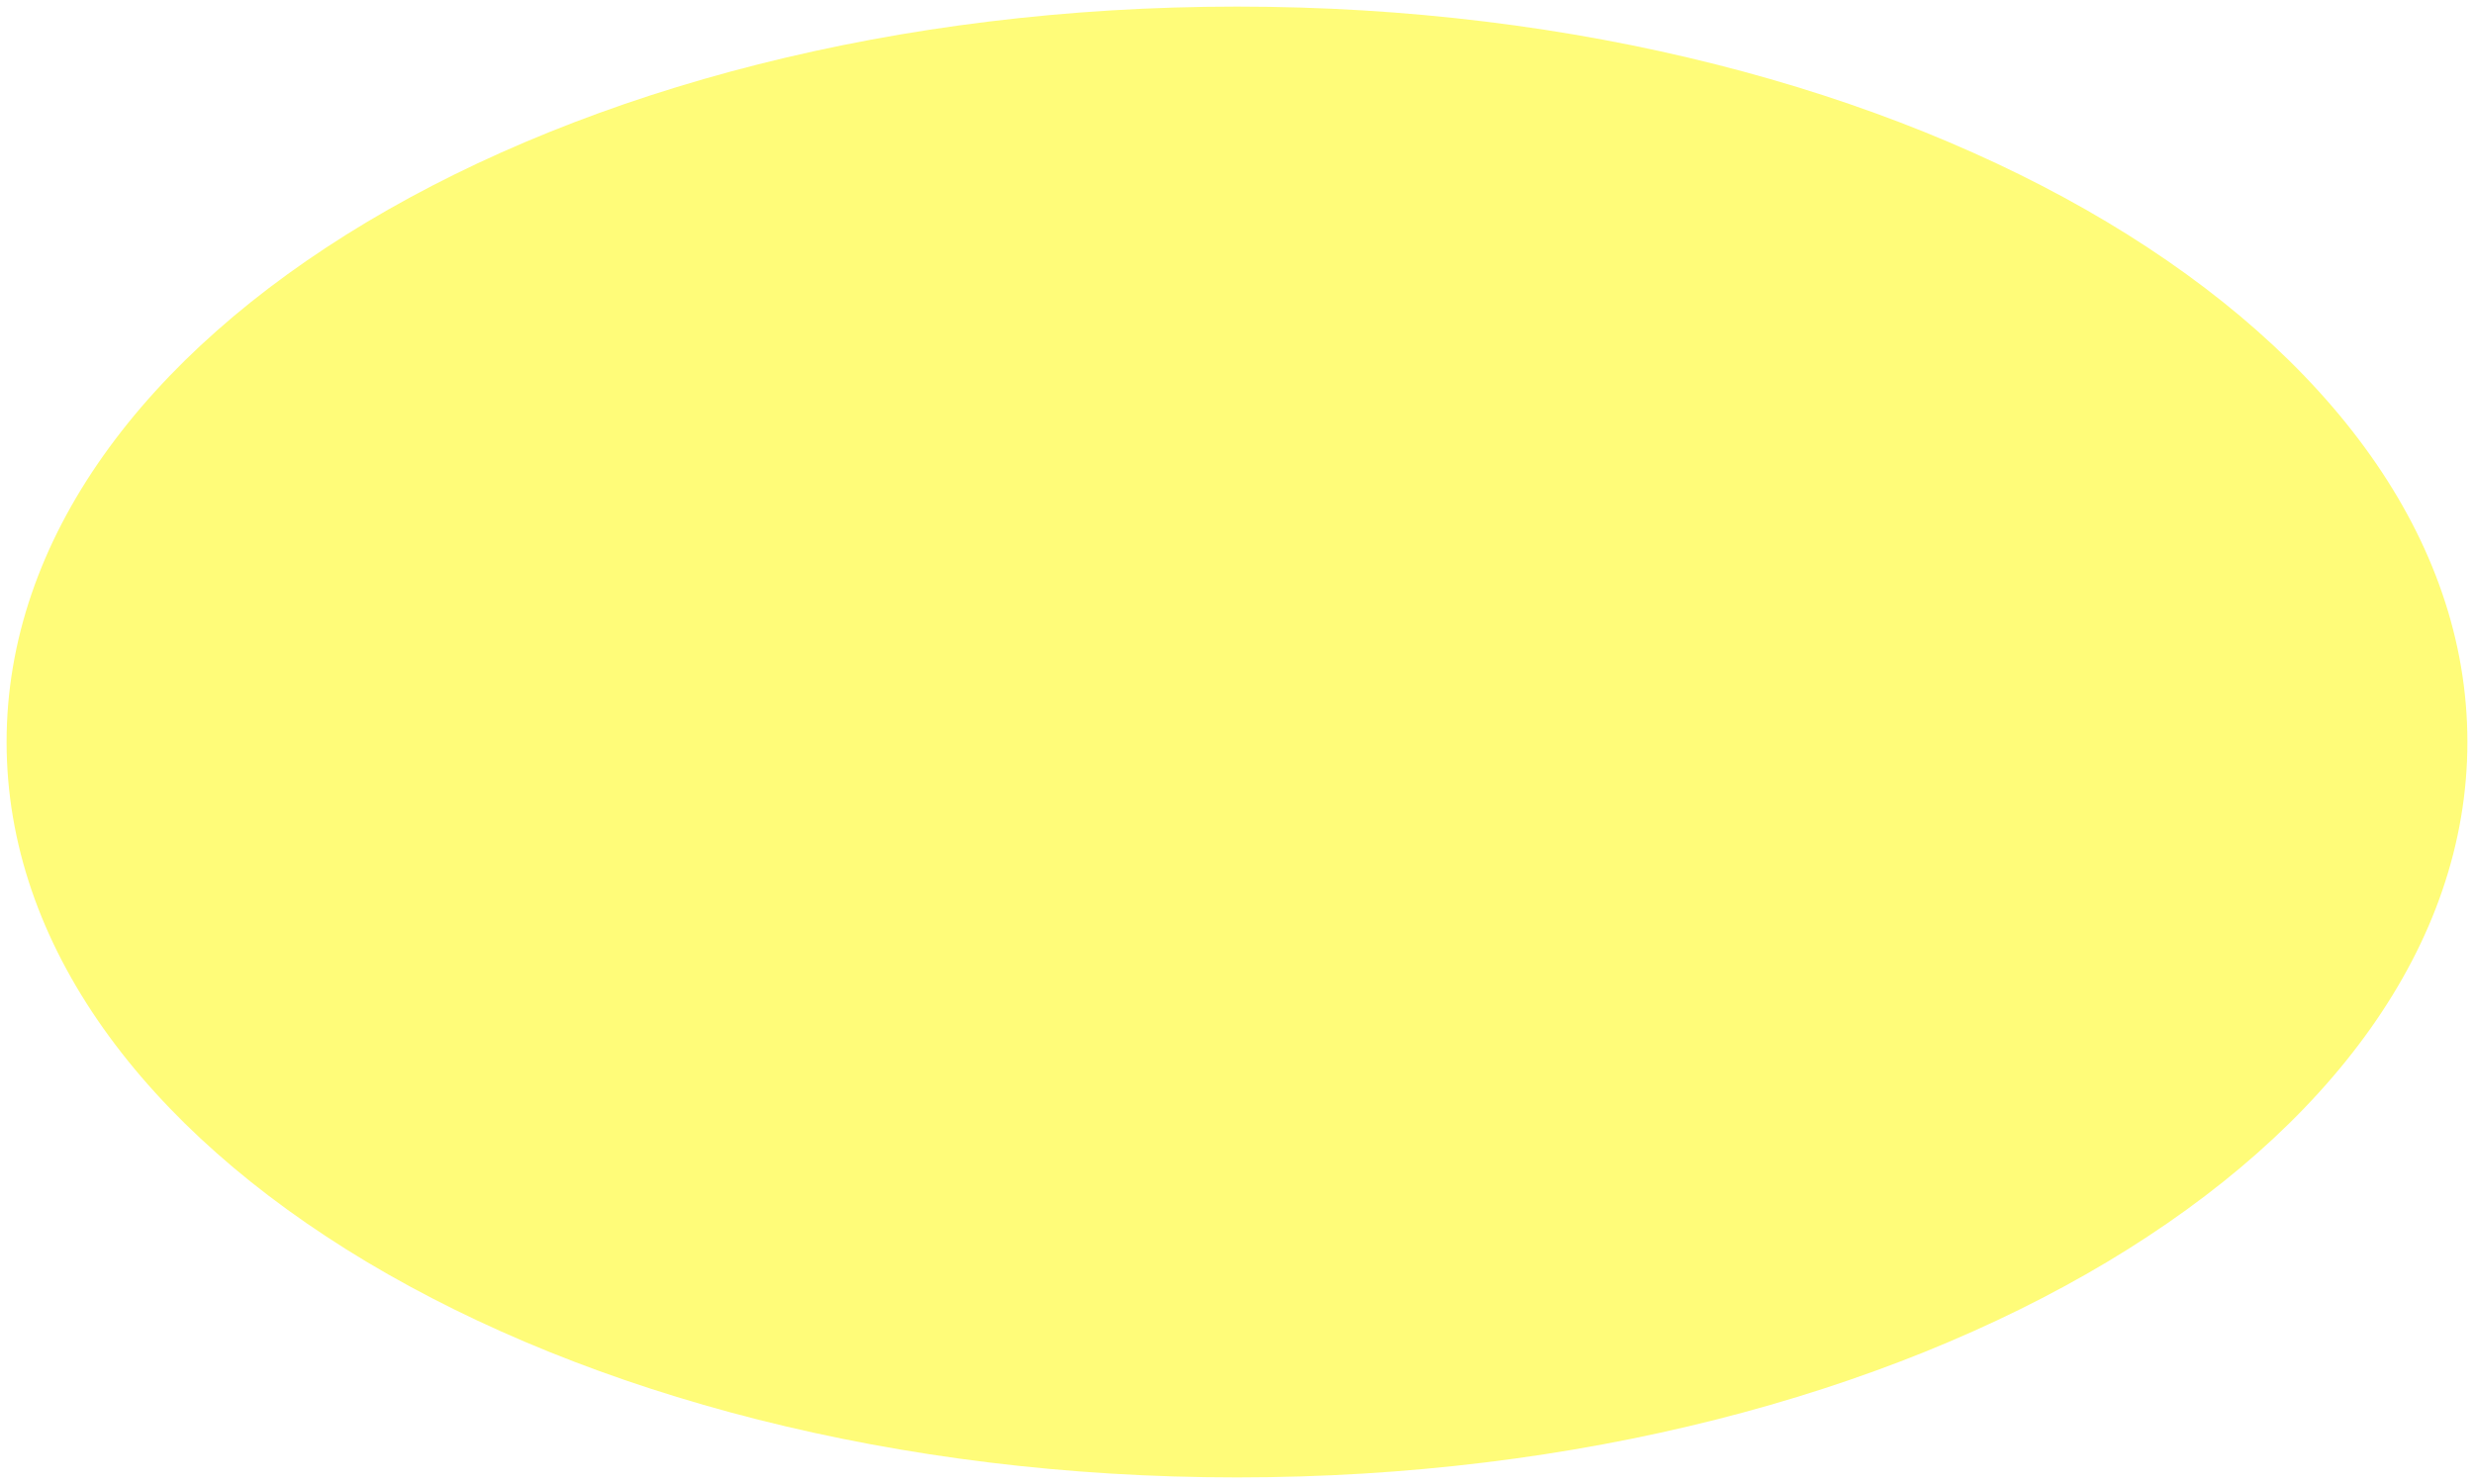
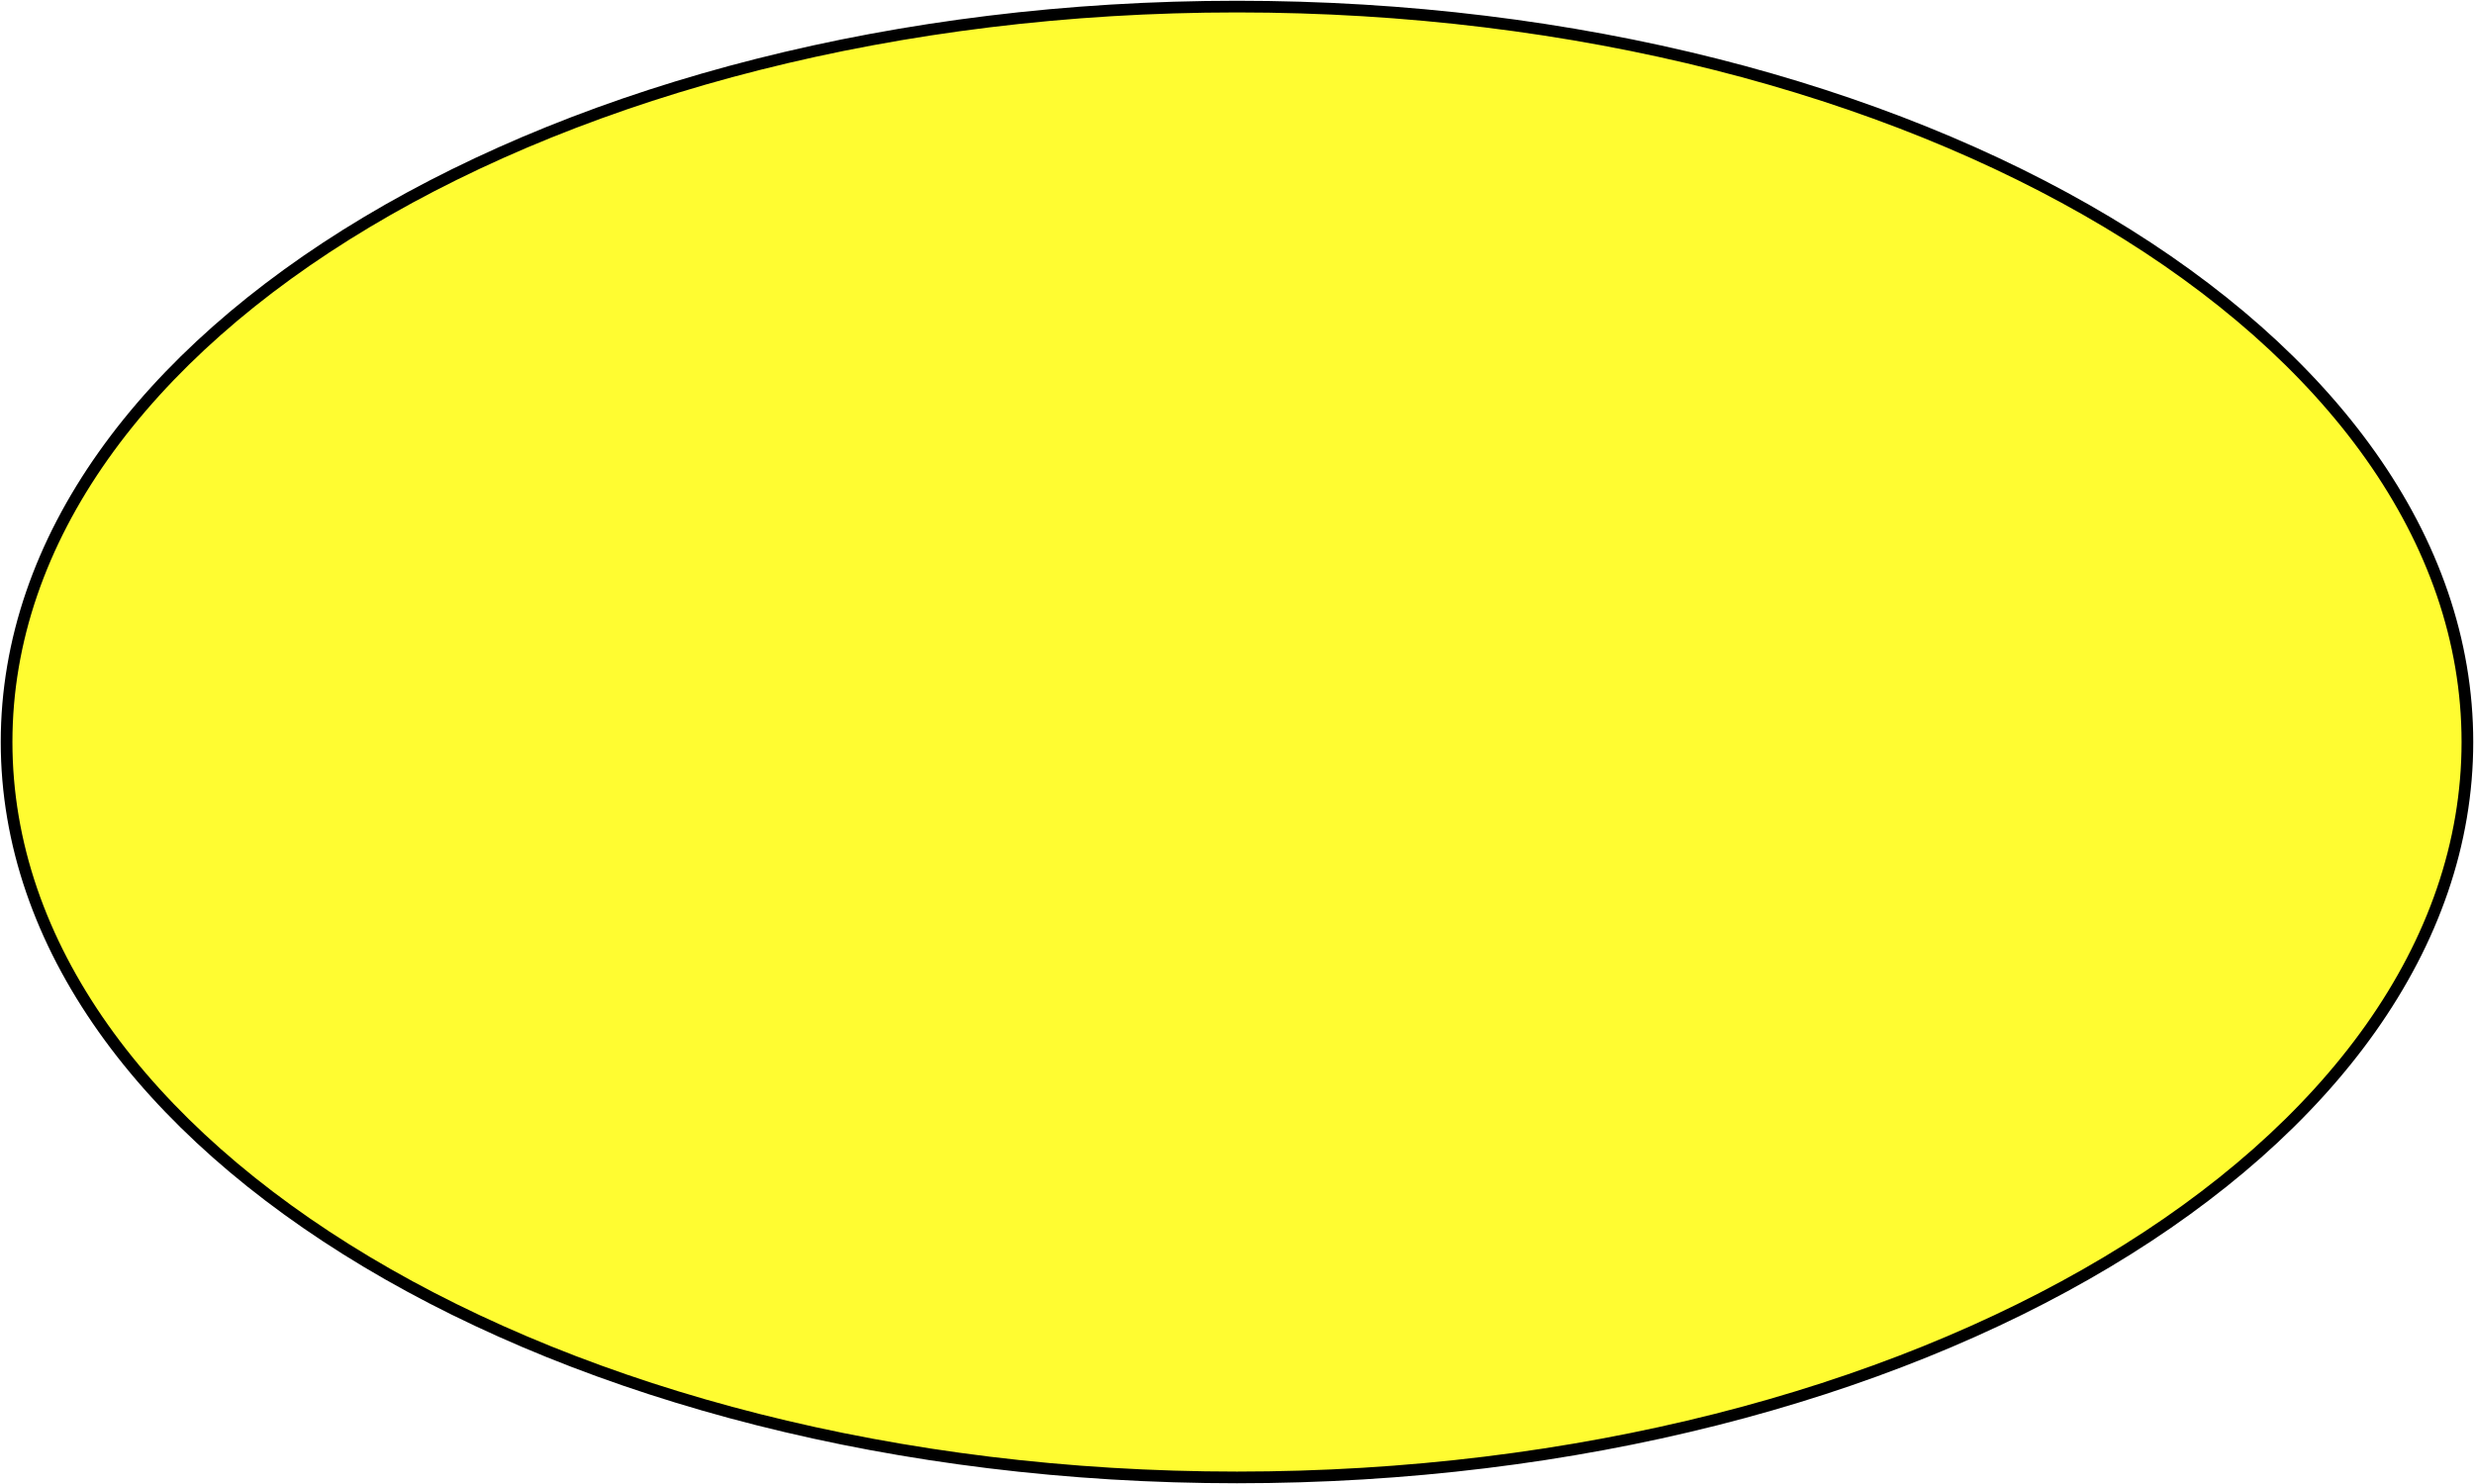
<svg xmlns="http://www.w3.org/2000/svg" viewBox="0 0 75 45" version="1.1" id="svg124">
  <defs id="defs118" />
  <g id="layer1" transform="translate(-55.48216,-22.76786)">
-     <ellipse style="opacity:1;fill:#fffc79;fill-opacity:1;stroke:#000000;stroke-width:0.0;stroke-miterlimit:4;stroke-dasharray:none;stroke-opacity:1" id="path86" cx="92.982" cy="45.268" rx="37.3" ry="22.3" />
+     <ellipse style="opacity:1;fill:#fffc31;fill-opacity:1;stroke:#000000;stroke-width:0.354;stroke-miterlimit:4;stroke-dasharray:none;stroke-opacity:1;stroke-dashoffset:0" id="path86" cx="92.982" cy="45.268" rx="37.3" ry="22.3" />
  </g>
</svg>
